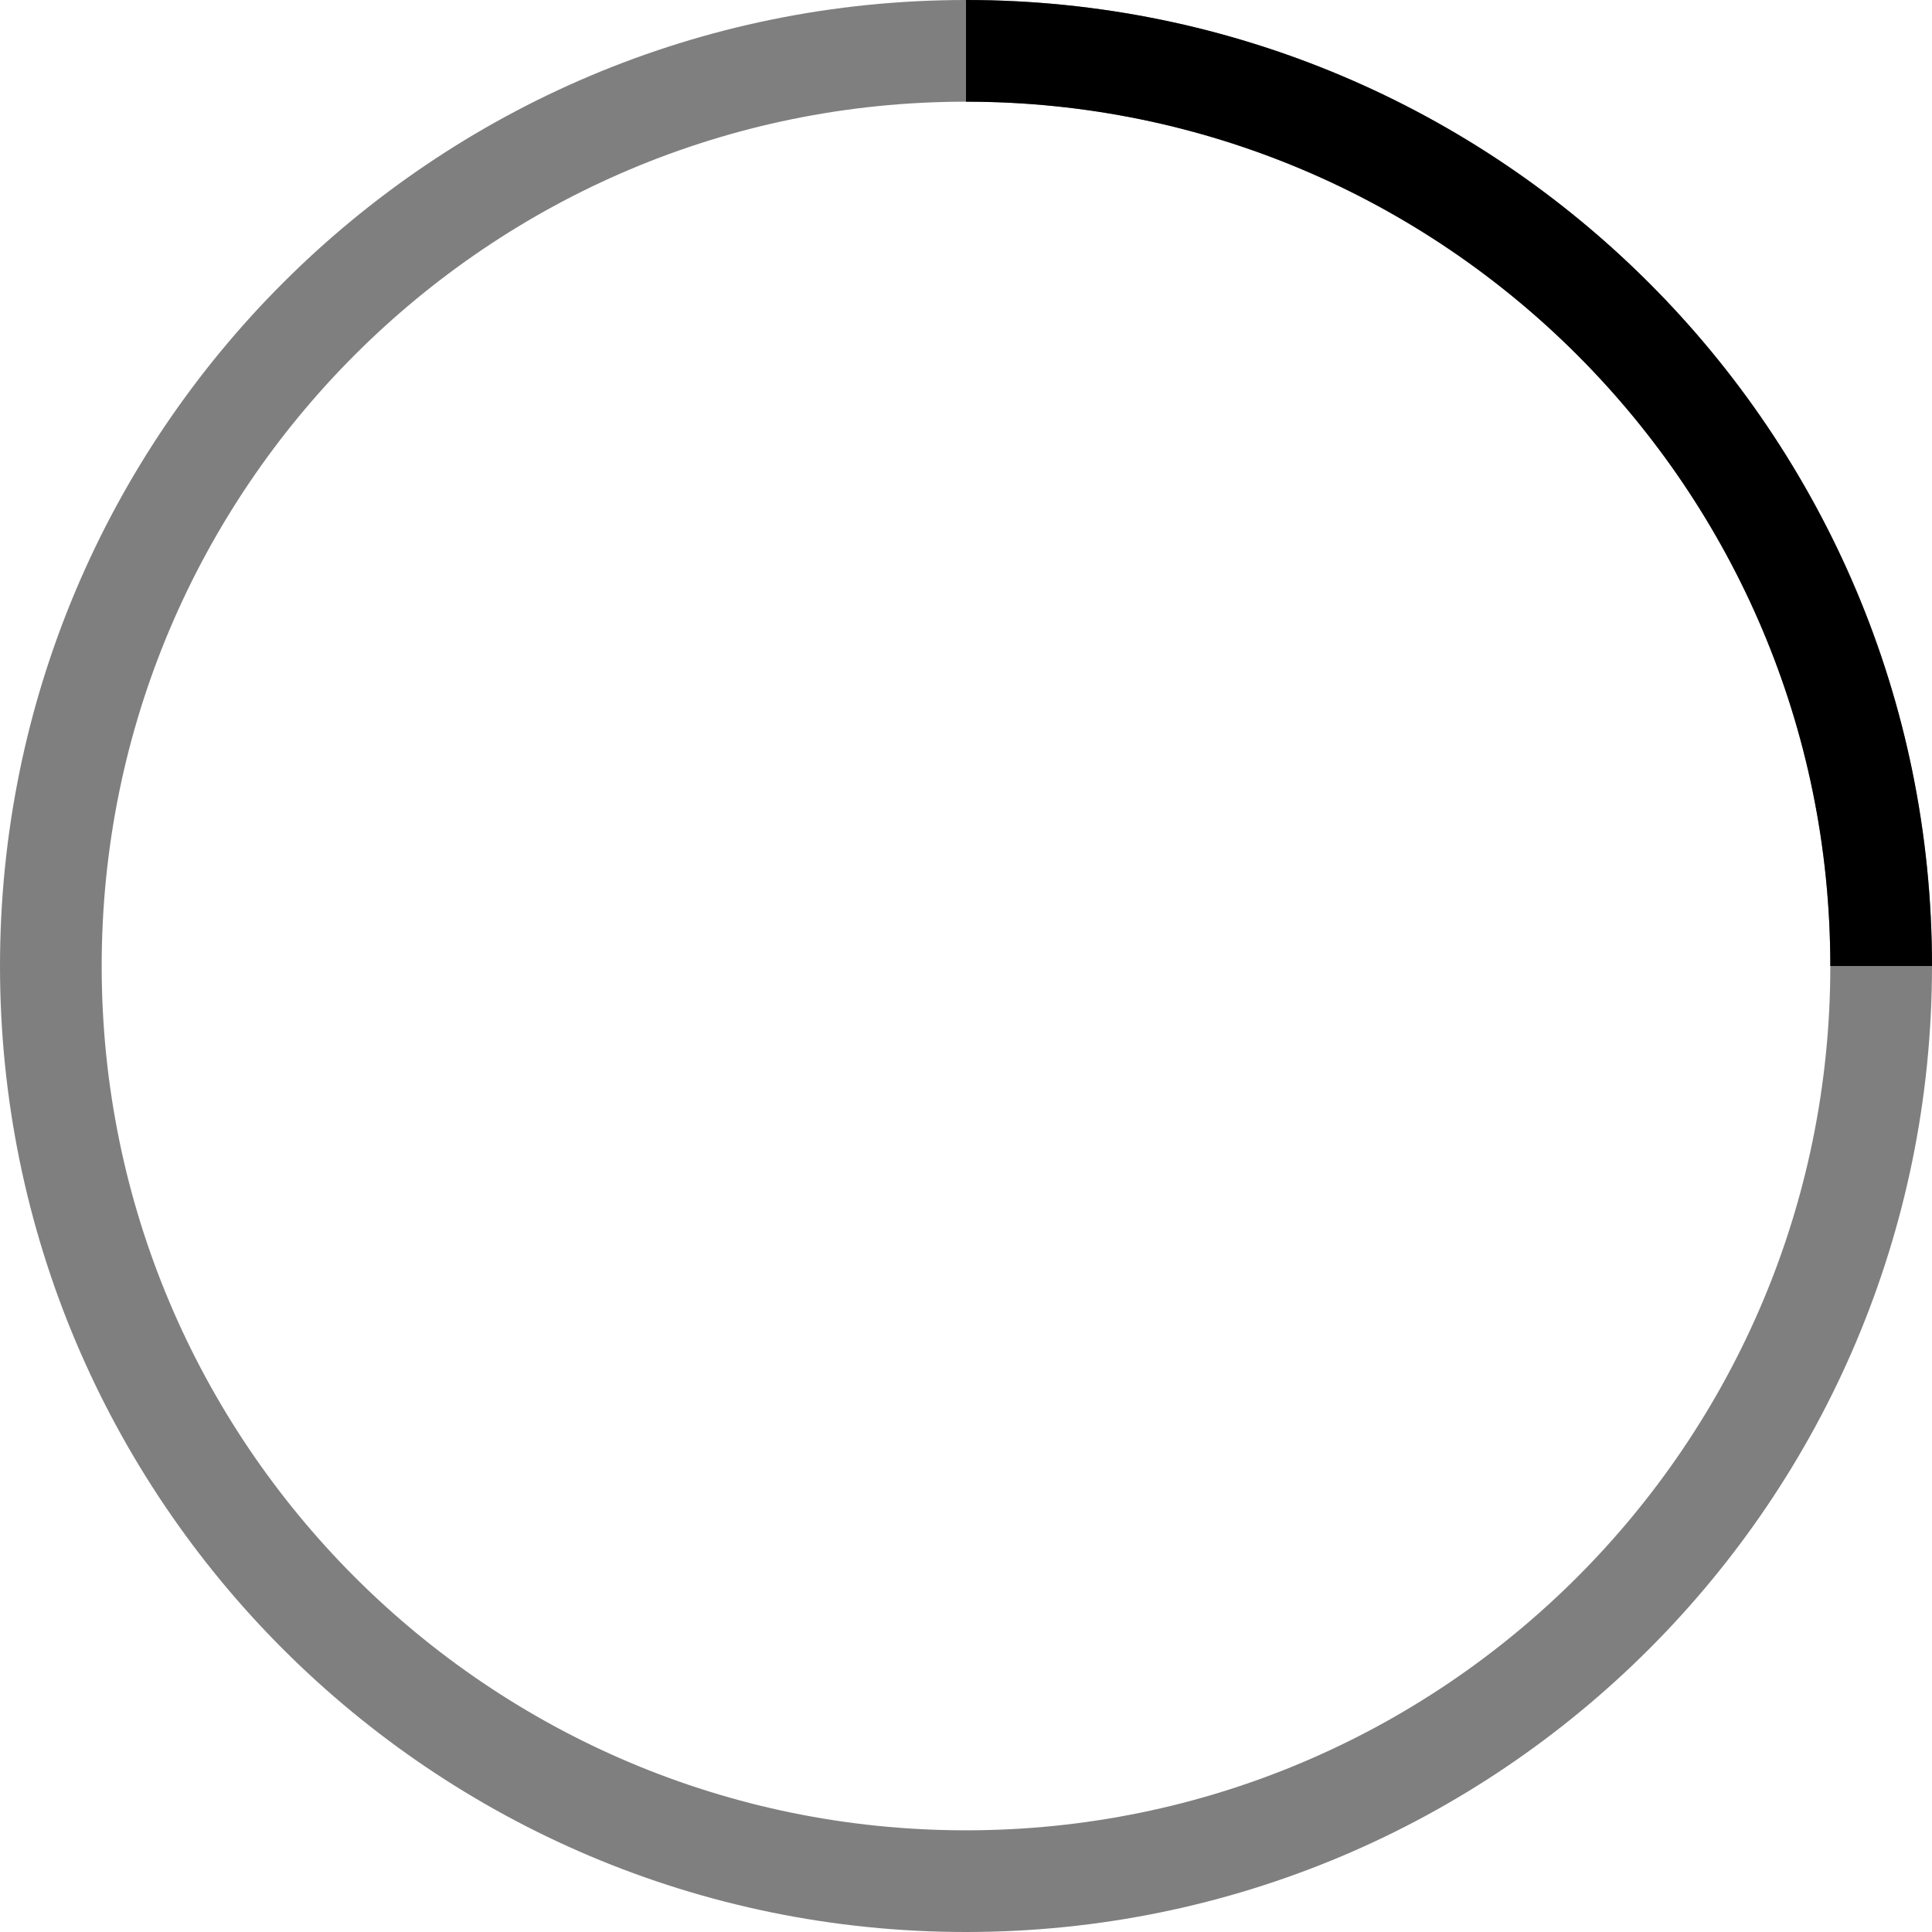
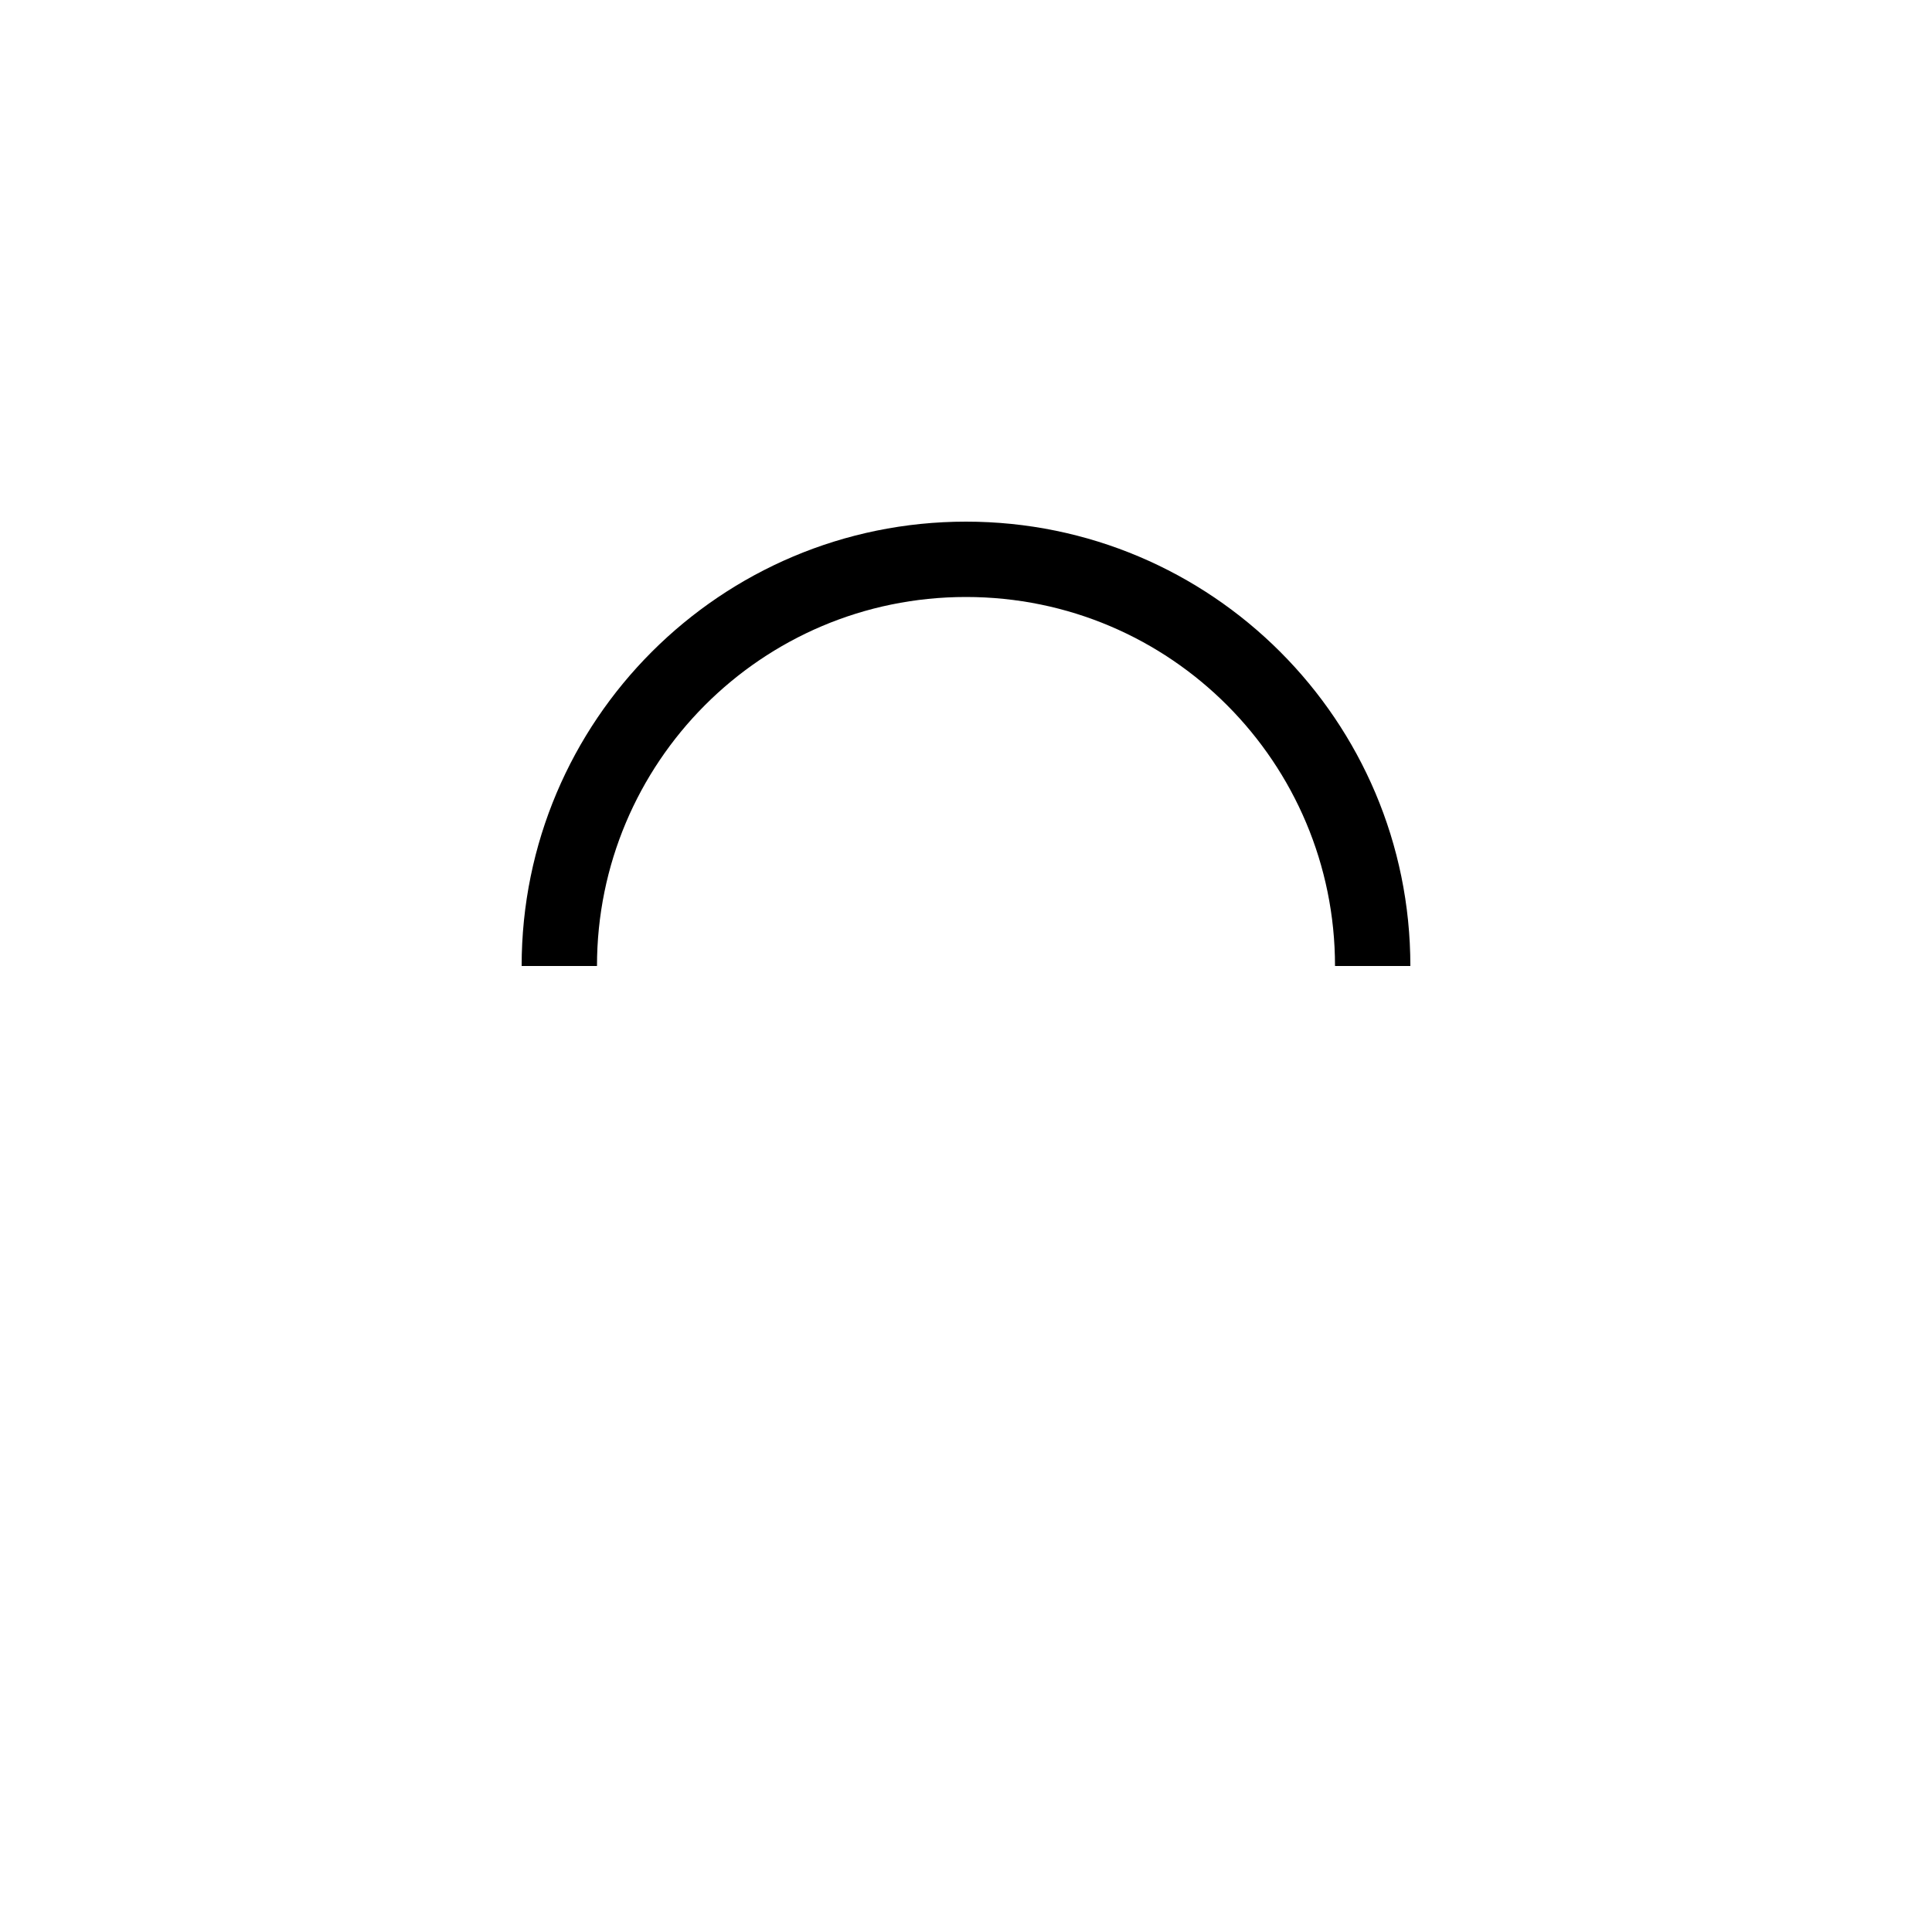
- <svg xmlns="http://www.w3.org/2000/svg" width="38" height="38" viewBox="0 0 38 38" stroke="#000">
-   <g fill="none" fill-rule="evenodd">
-     <g transform="translate(1 1)" stroke-width="2">
-       <circle stroke-opacity=".5" cx="18" cy="18" r="18" />
-       <path d="M36 18c0-9.94-8.06-18-18-18">
-         <animateTransform attributeName="transform" type="rotate" from="0 18 18" to="360 18 18" dur="1s" repeatCount="indefinite" />
-       </path>
-     </g>
-   </g>
+ <svg xmlns="http://www.w3.org/2000/svg" viewBox="0 0 100 100">
+   <path fill="#000" d="M73 50c0-12.7-10.3-23-23-23S27 37.3 27 50m3.9 0c0-10.5 8.5-19.1 19.1-19.1S69.1 39.5 69.1 50">
+     <animateTransform attributeName="transform" attributeType="XML" type="rotate" dur="1s" from="0 50 50" to="360 50 50" repeatCount="indefinite" />
+   </path>
</svg>
